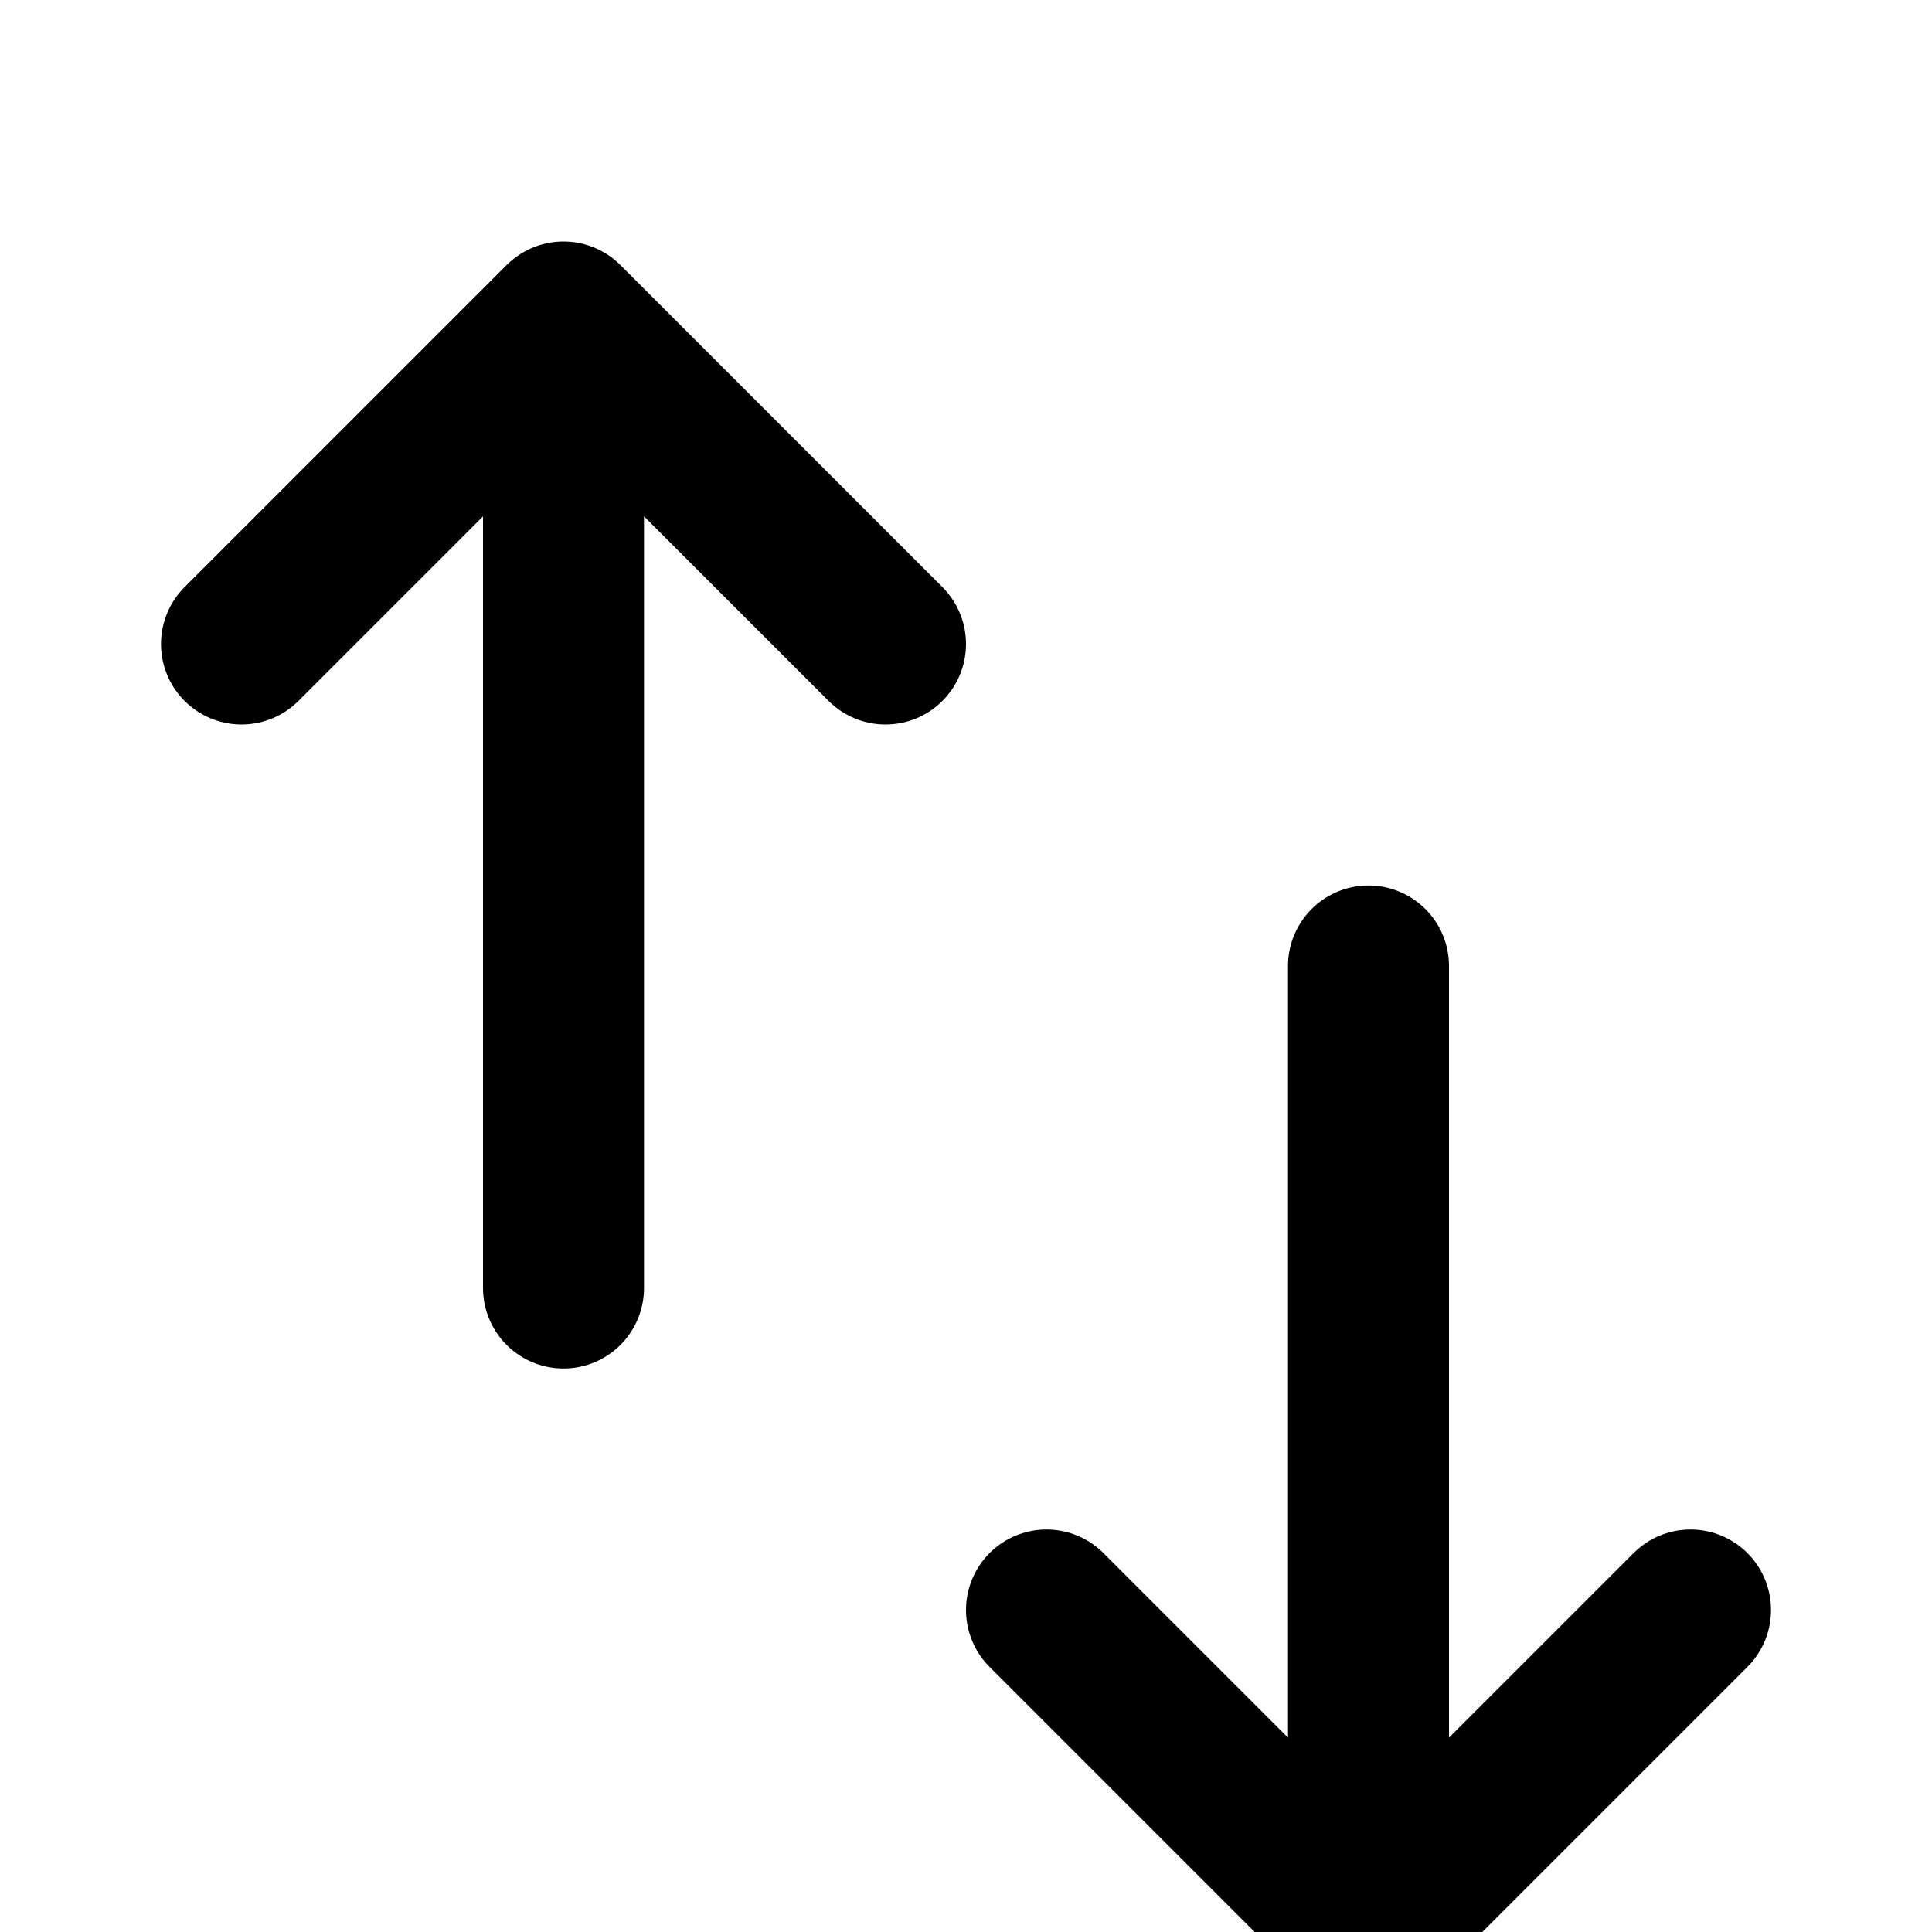
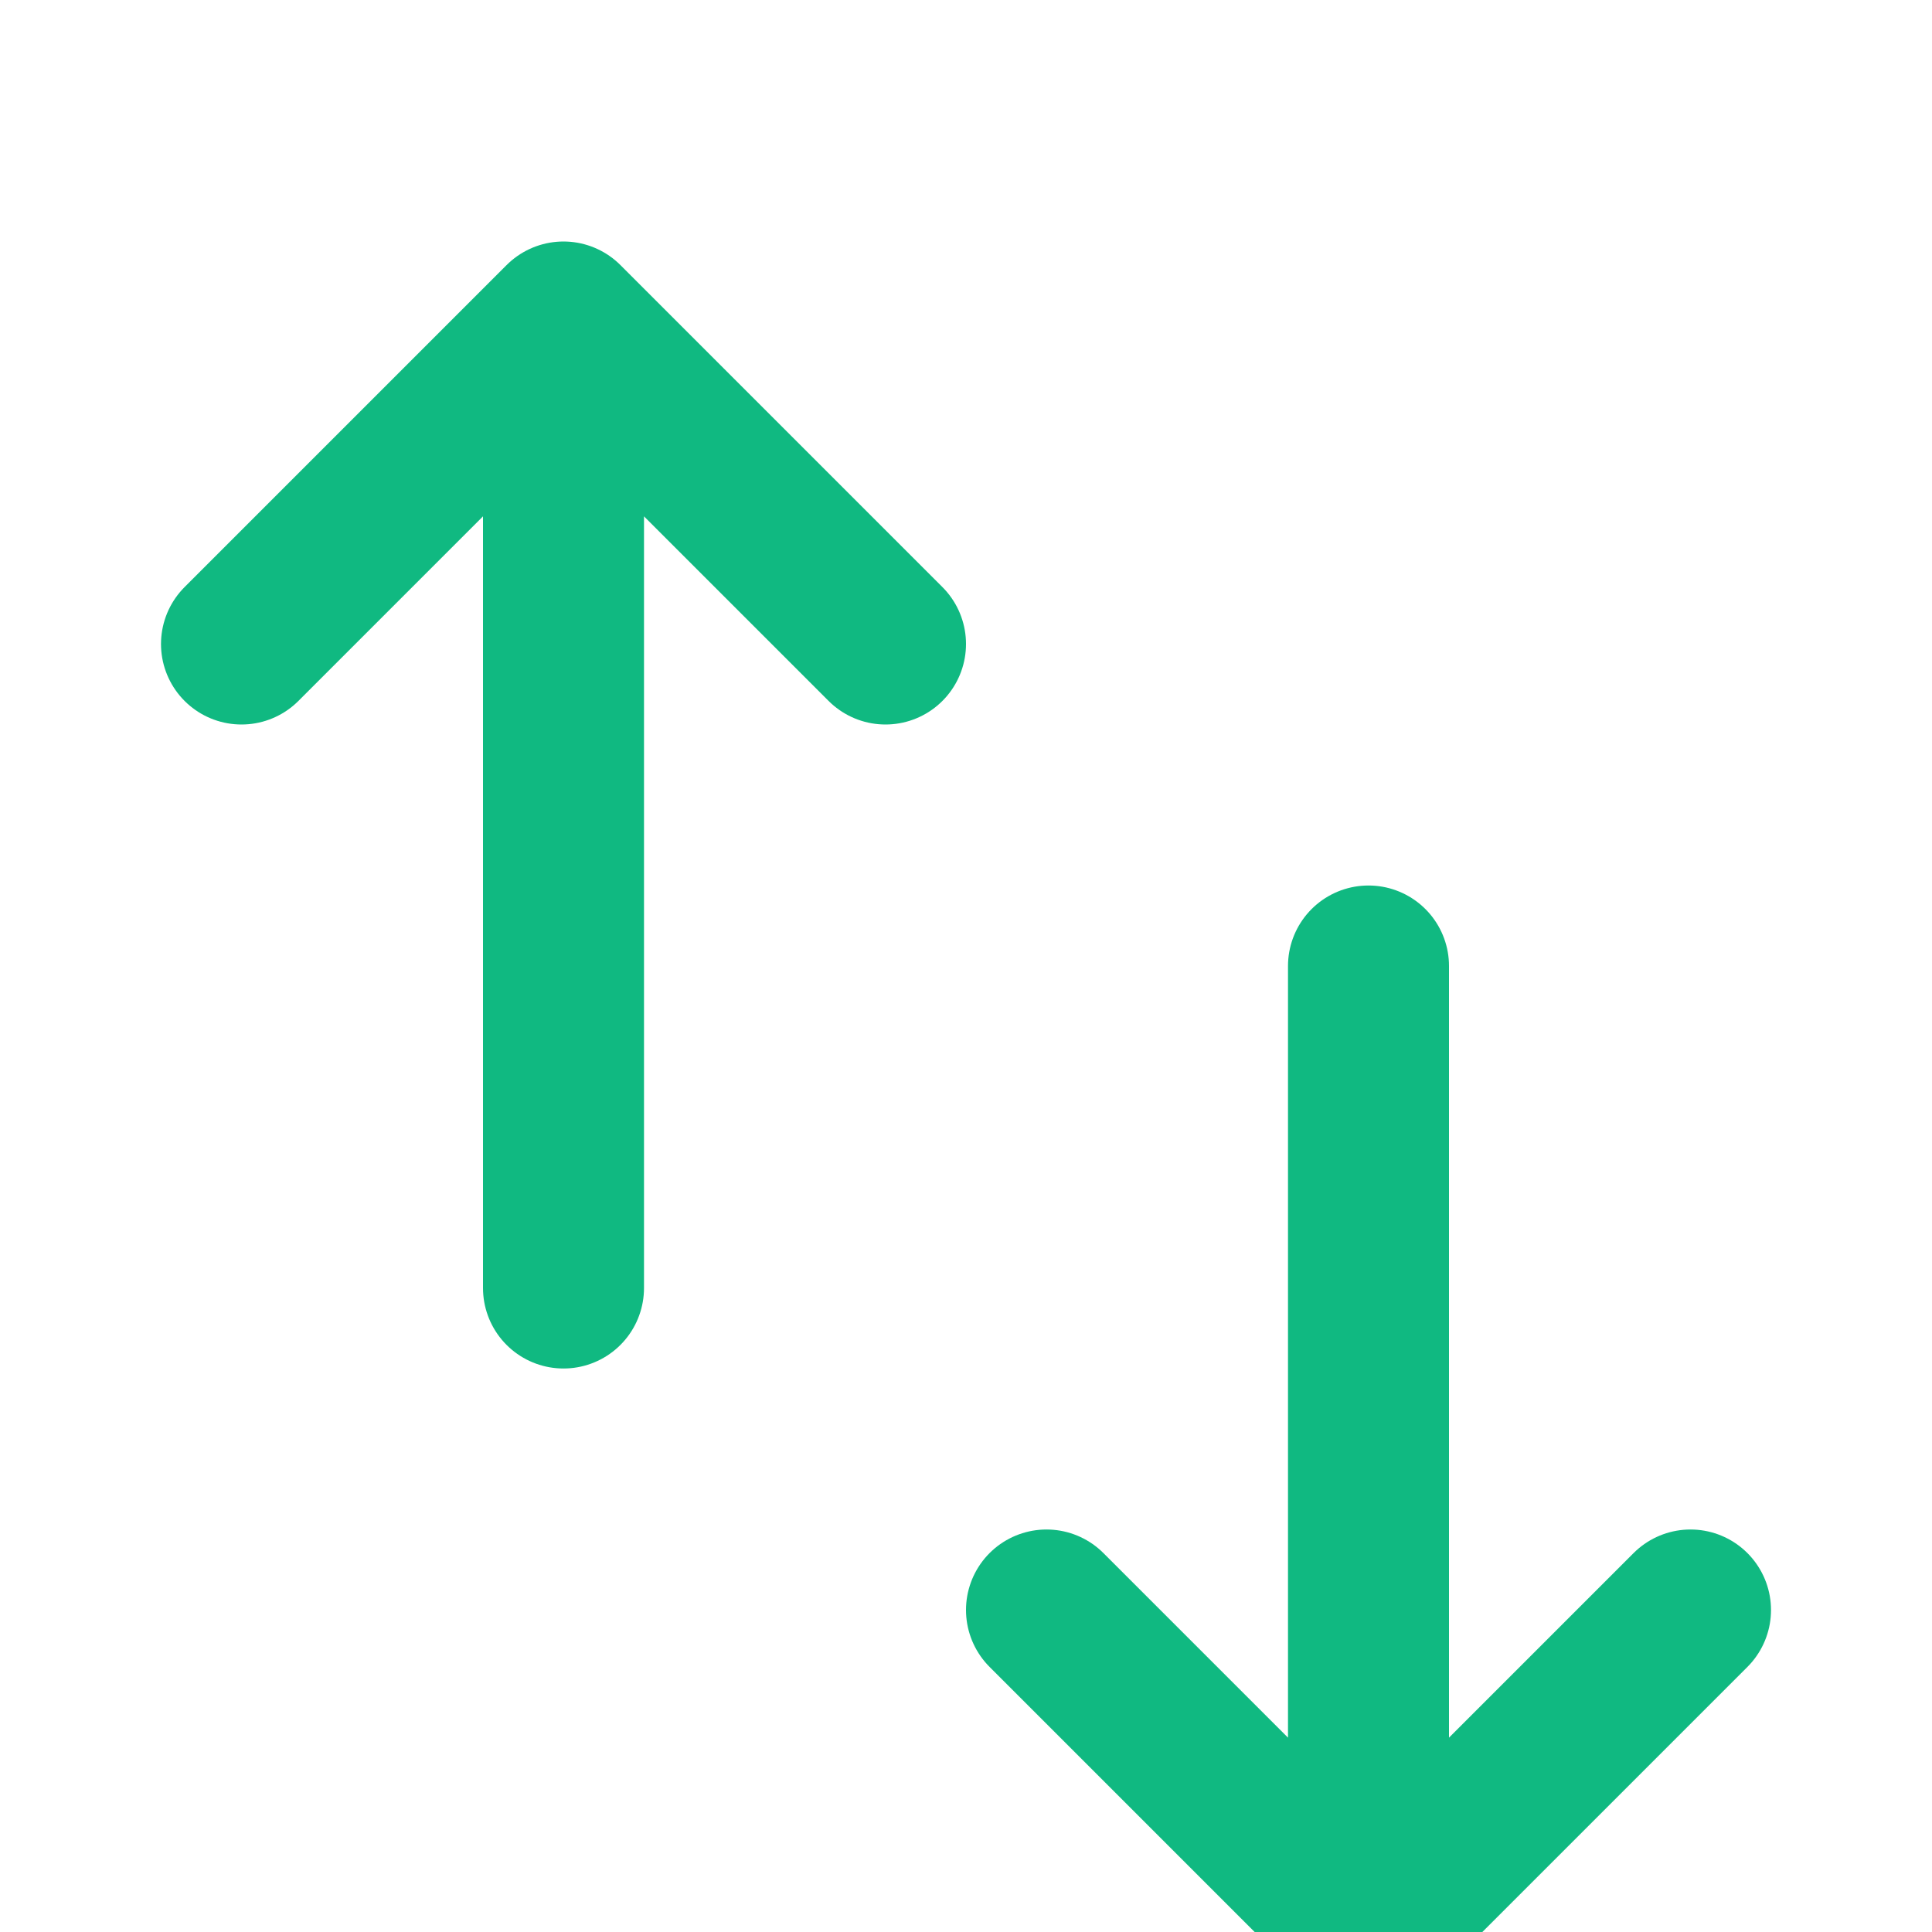
- <svg xmlns="http://www.w3.org/2000/svg" viewBox="0 0 24 24" fill="none" stroke="currentColor" stroke-width="2" stroke-linecap="round" stroke-linejoin="round">
+ <svg xmlns="http://www.w3.org/2000/svg" viewBox="0 0 24 24" fill="none" stroke="#10B981" stroke-width="2" stroke-linecap="round" stroke-linejoin="round">
  <path d="M7 16V4m0 0L3 8m4-4l4 4m6 4v12m0 0l4-4m-4 4l-4-4" />
</svg>
